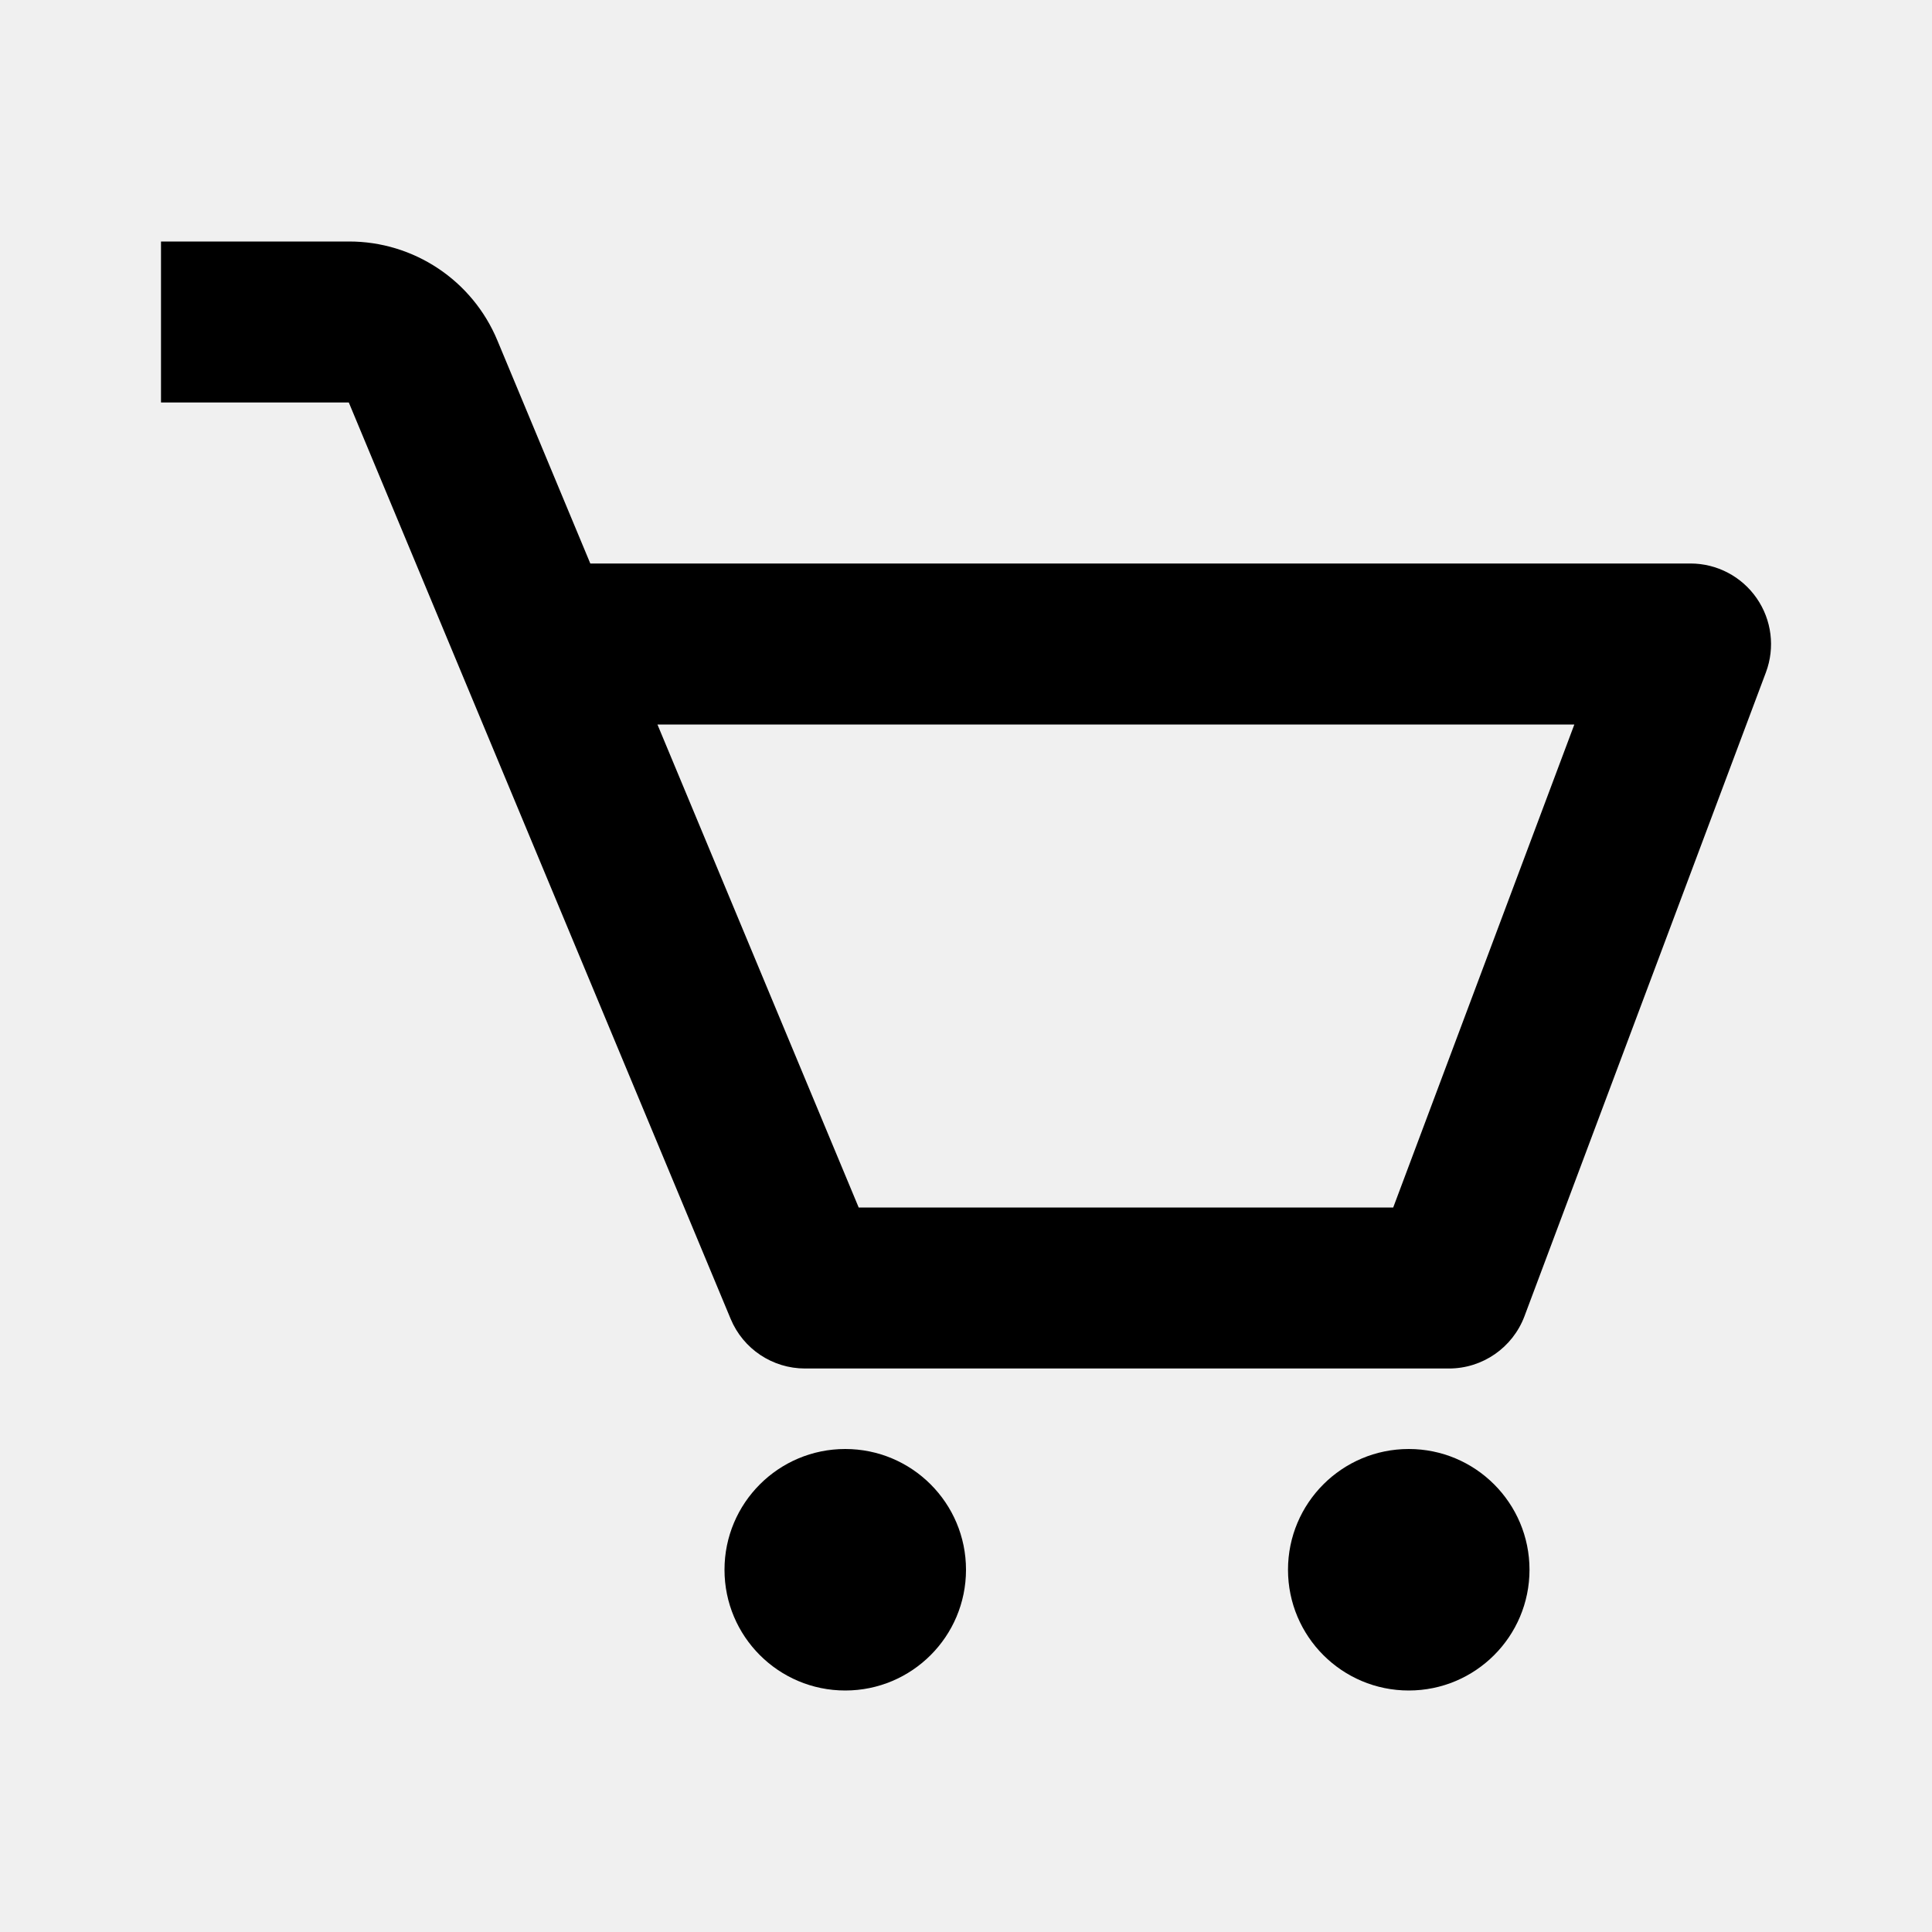
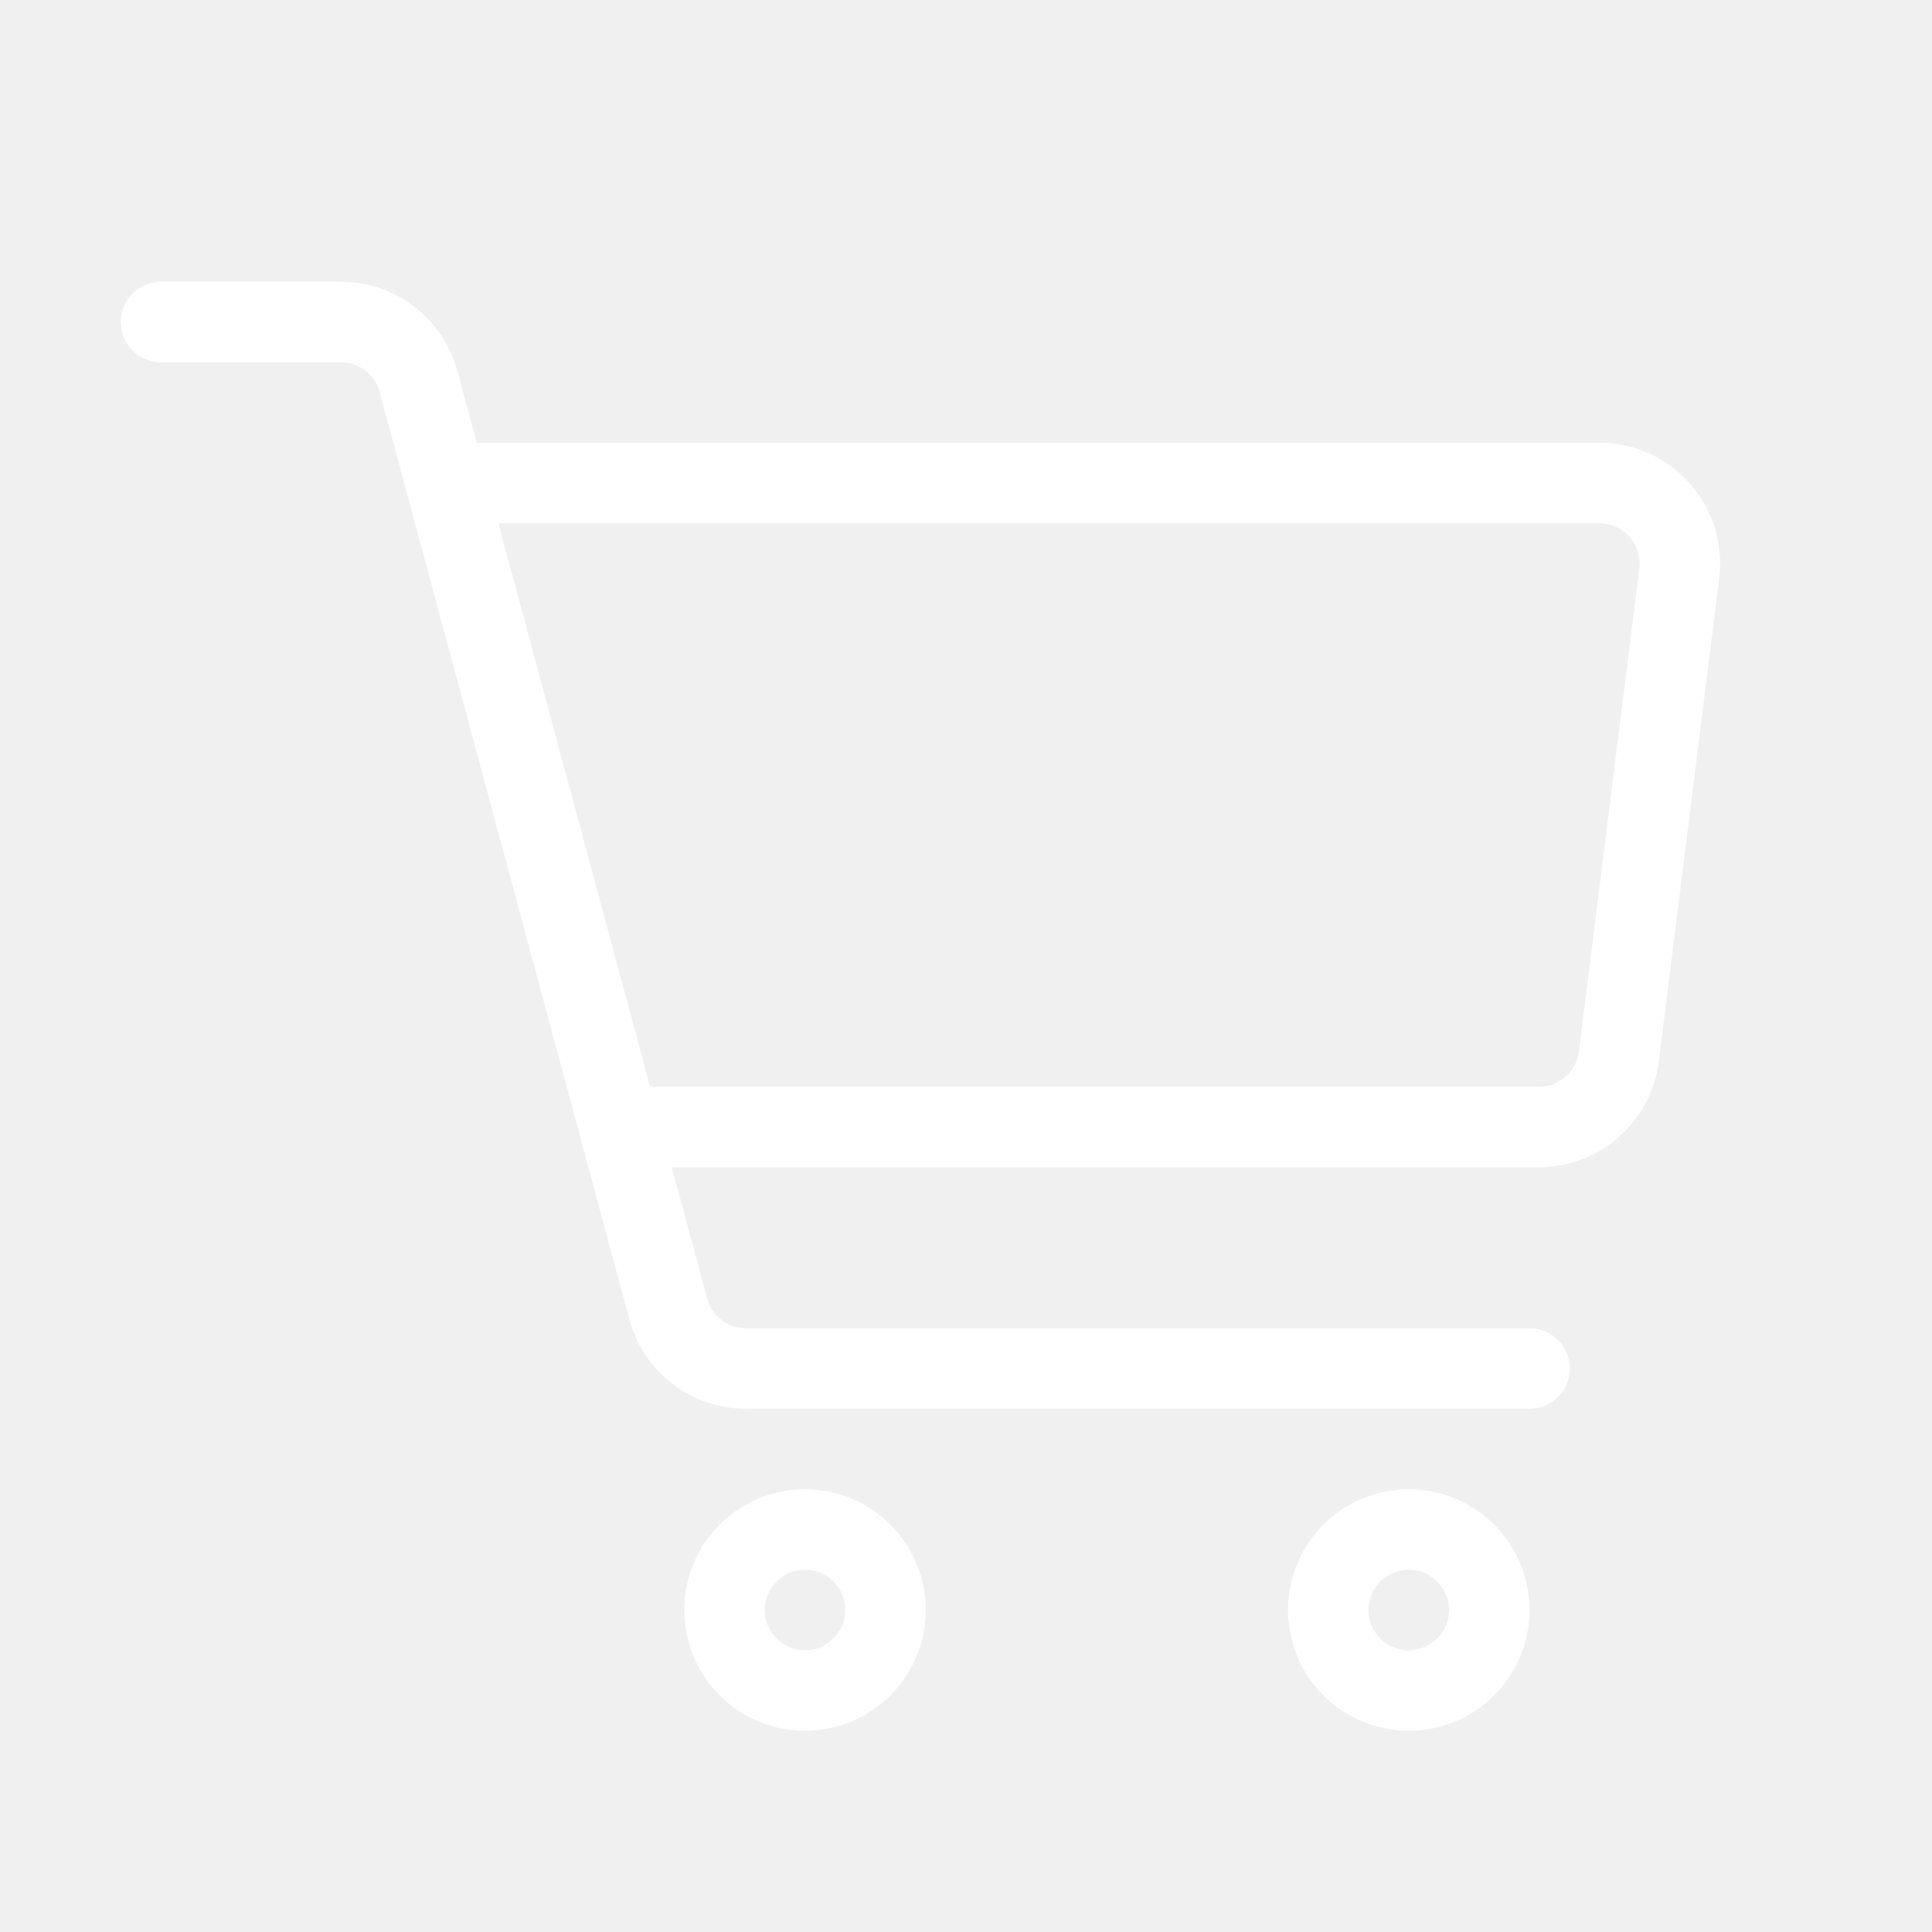
- <svg xmlns="http://www.w3.org/2000/svg" width="24" height="24" viewBox="0 0 24 24">
-   <path d="M21.822 7.431A1 1 0 0 0 21 7H7.333L6.179 4.23A1.994 1.994 0 0 0 4.333 3H2v2h2.333l4.744 11.385A1 1 0 0 0 10 17h8c.417 0 .79-.259.937-.648l3-8a1 1 0 0 0-.115-.921zM17.307 15h-6.64l-2.5-6h11.39l-2.25 6z" />
-   <circle cx="10.5" cy="19.5" r="1.5" />
-   <circle cx="17.5" cy="19.5" r="1.5" />
+ <svg xmlns="http://www.w3.org/2000/svg" width="24" height="24" fill="none">
+   <path d="M5.333 6H19.867C20.469 6 20.934 6.527 20.86 7.124L20.11 13.124C20.047 13.624 19.622 14 19.117 14H16.555H9.444H8" stroke="white" stroke-linejoin="round" />
+   <path d="M2 4H4.234C4.686 4 5.082 4.303 5.199 4.74L8.301 16.26C8.418 16.697 8.814 17 9.266 17H19" stroke="white" stroke-linecap="round" stroke-linejoin="round" />
+   <circle cx="10" cy="20" r="1" stroke="white" stroke-linejoin="round" />
+   <circle cx="17.5" cy="20" r="1" stroke="white" stroke-linejoin="round" />
</svg>
